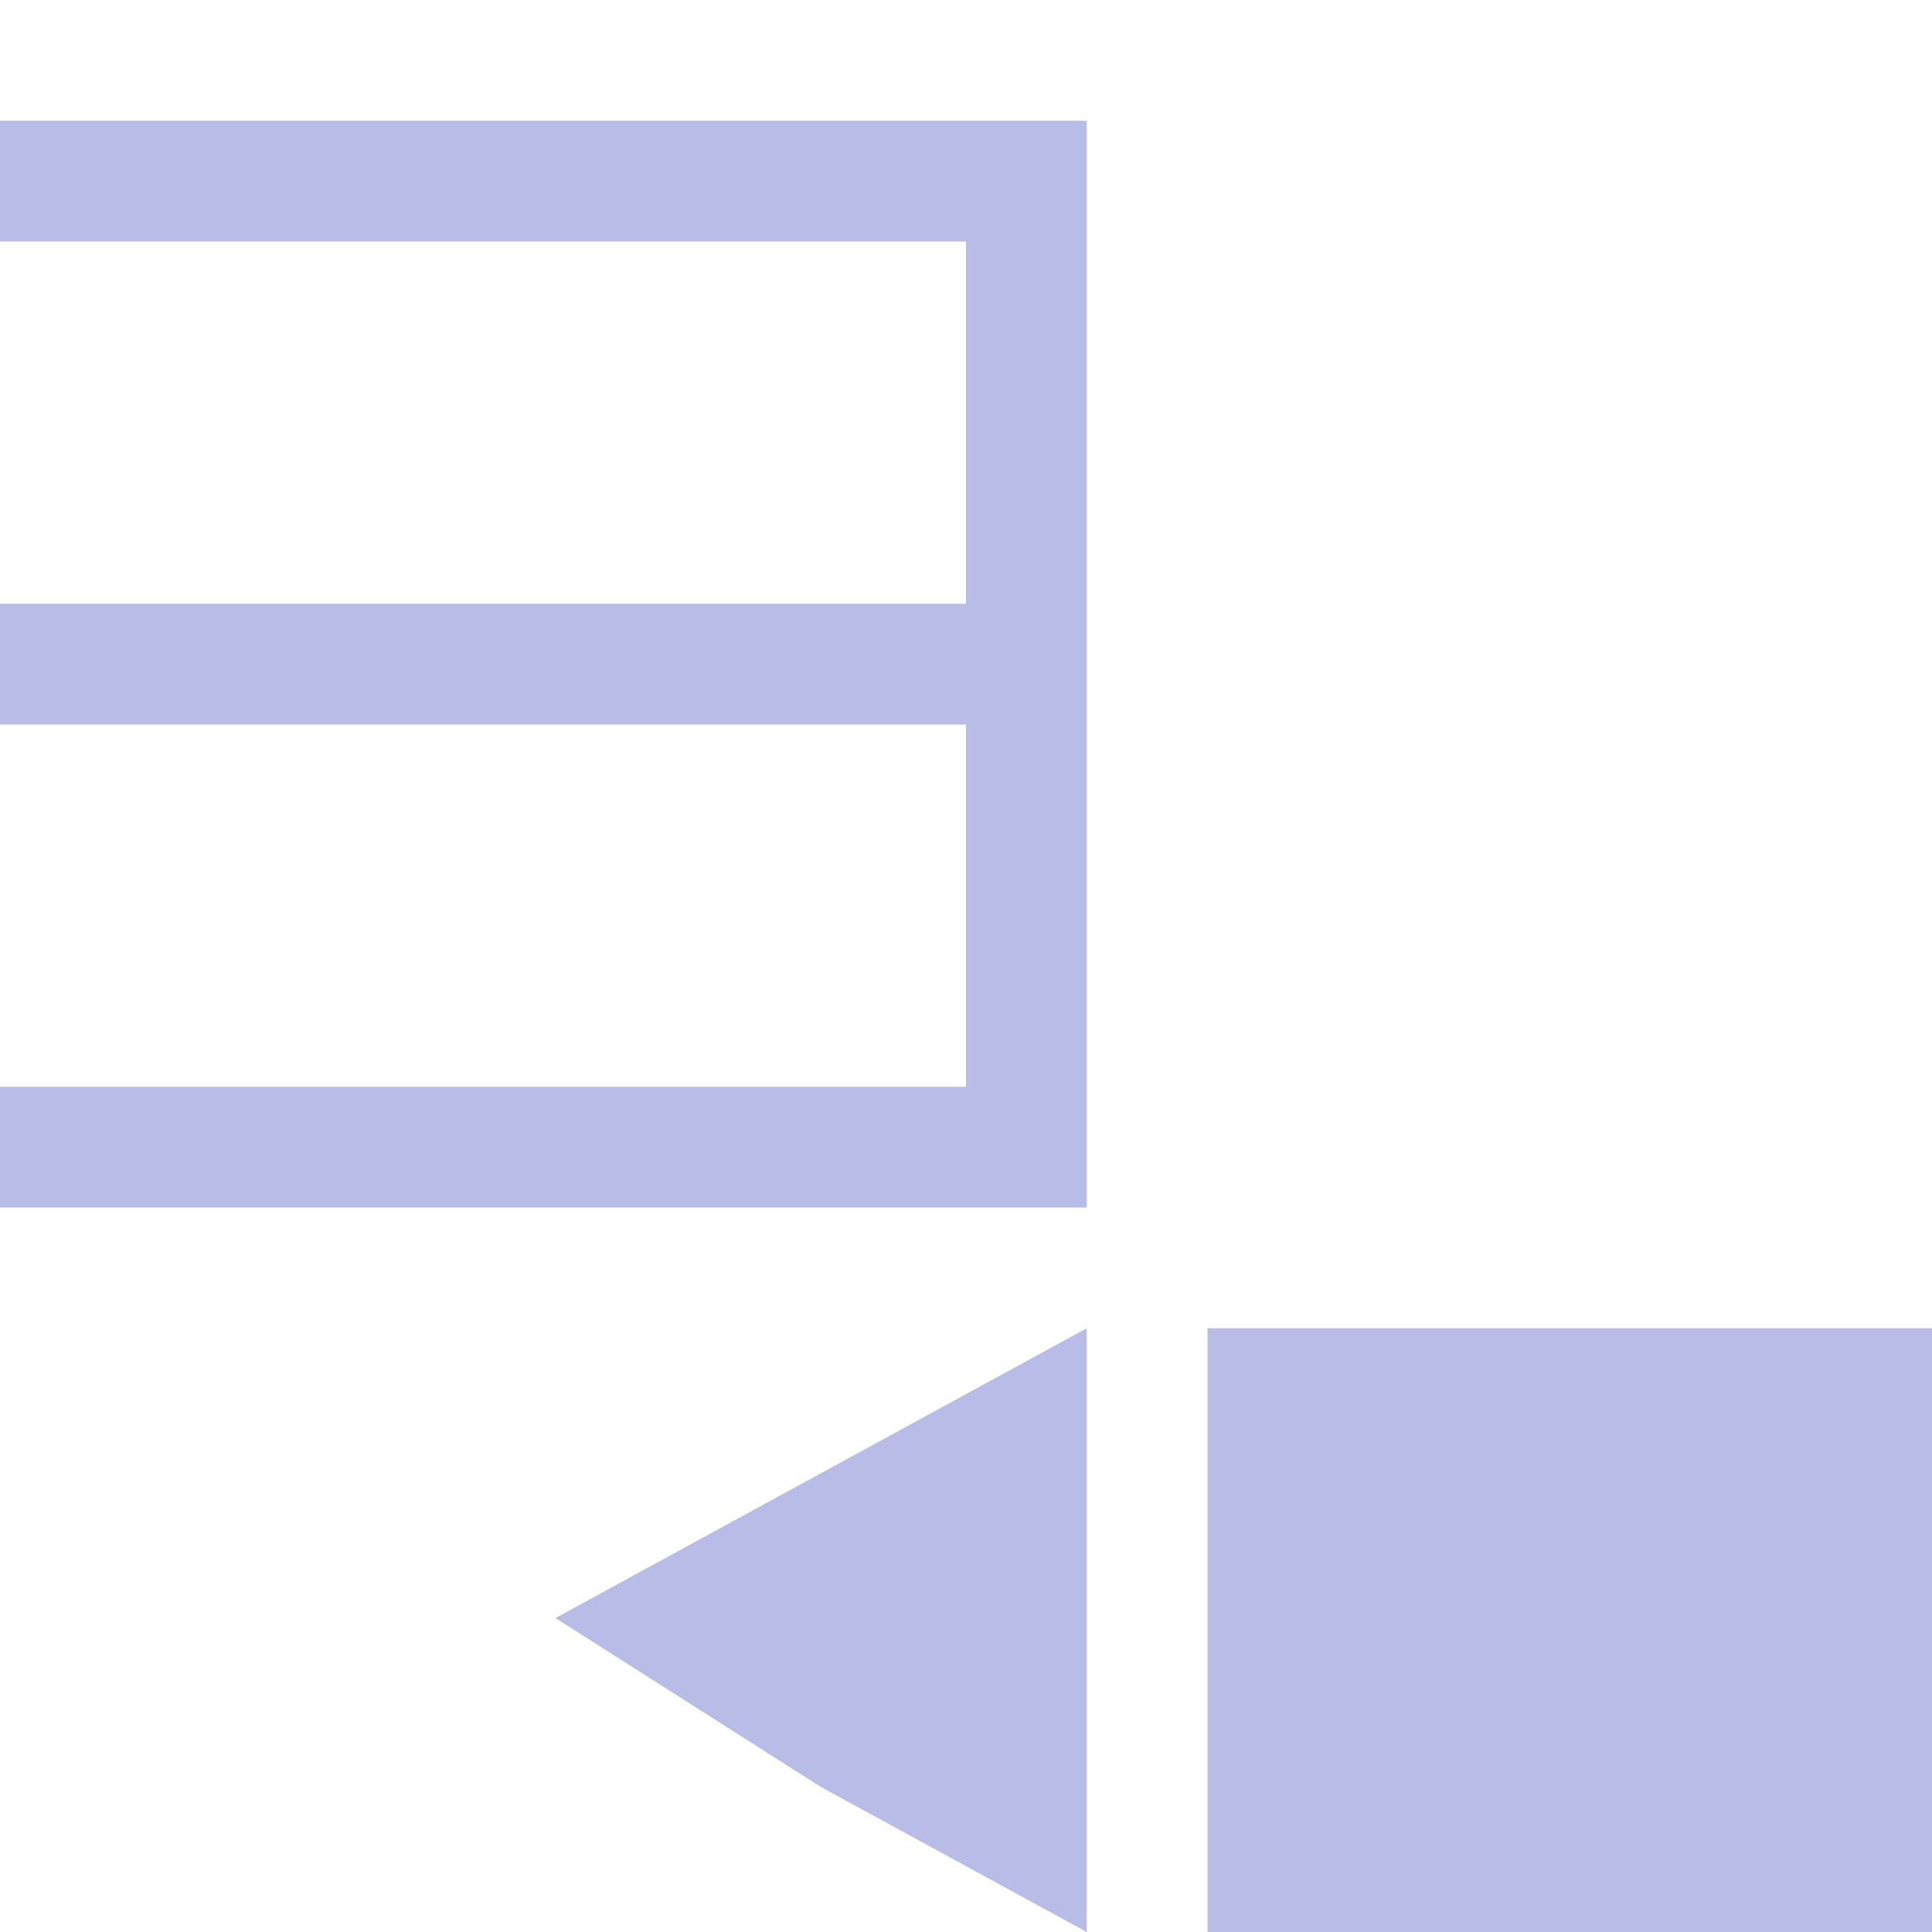
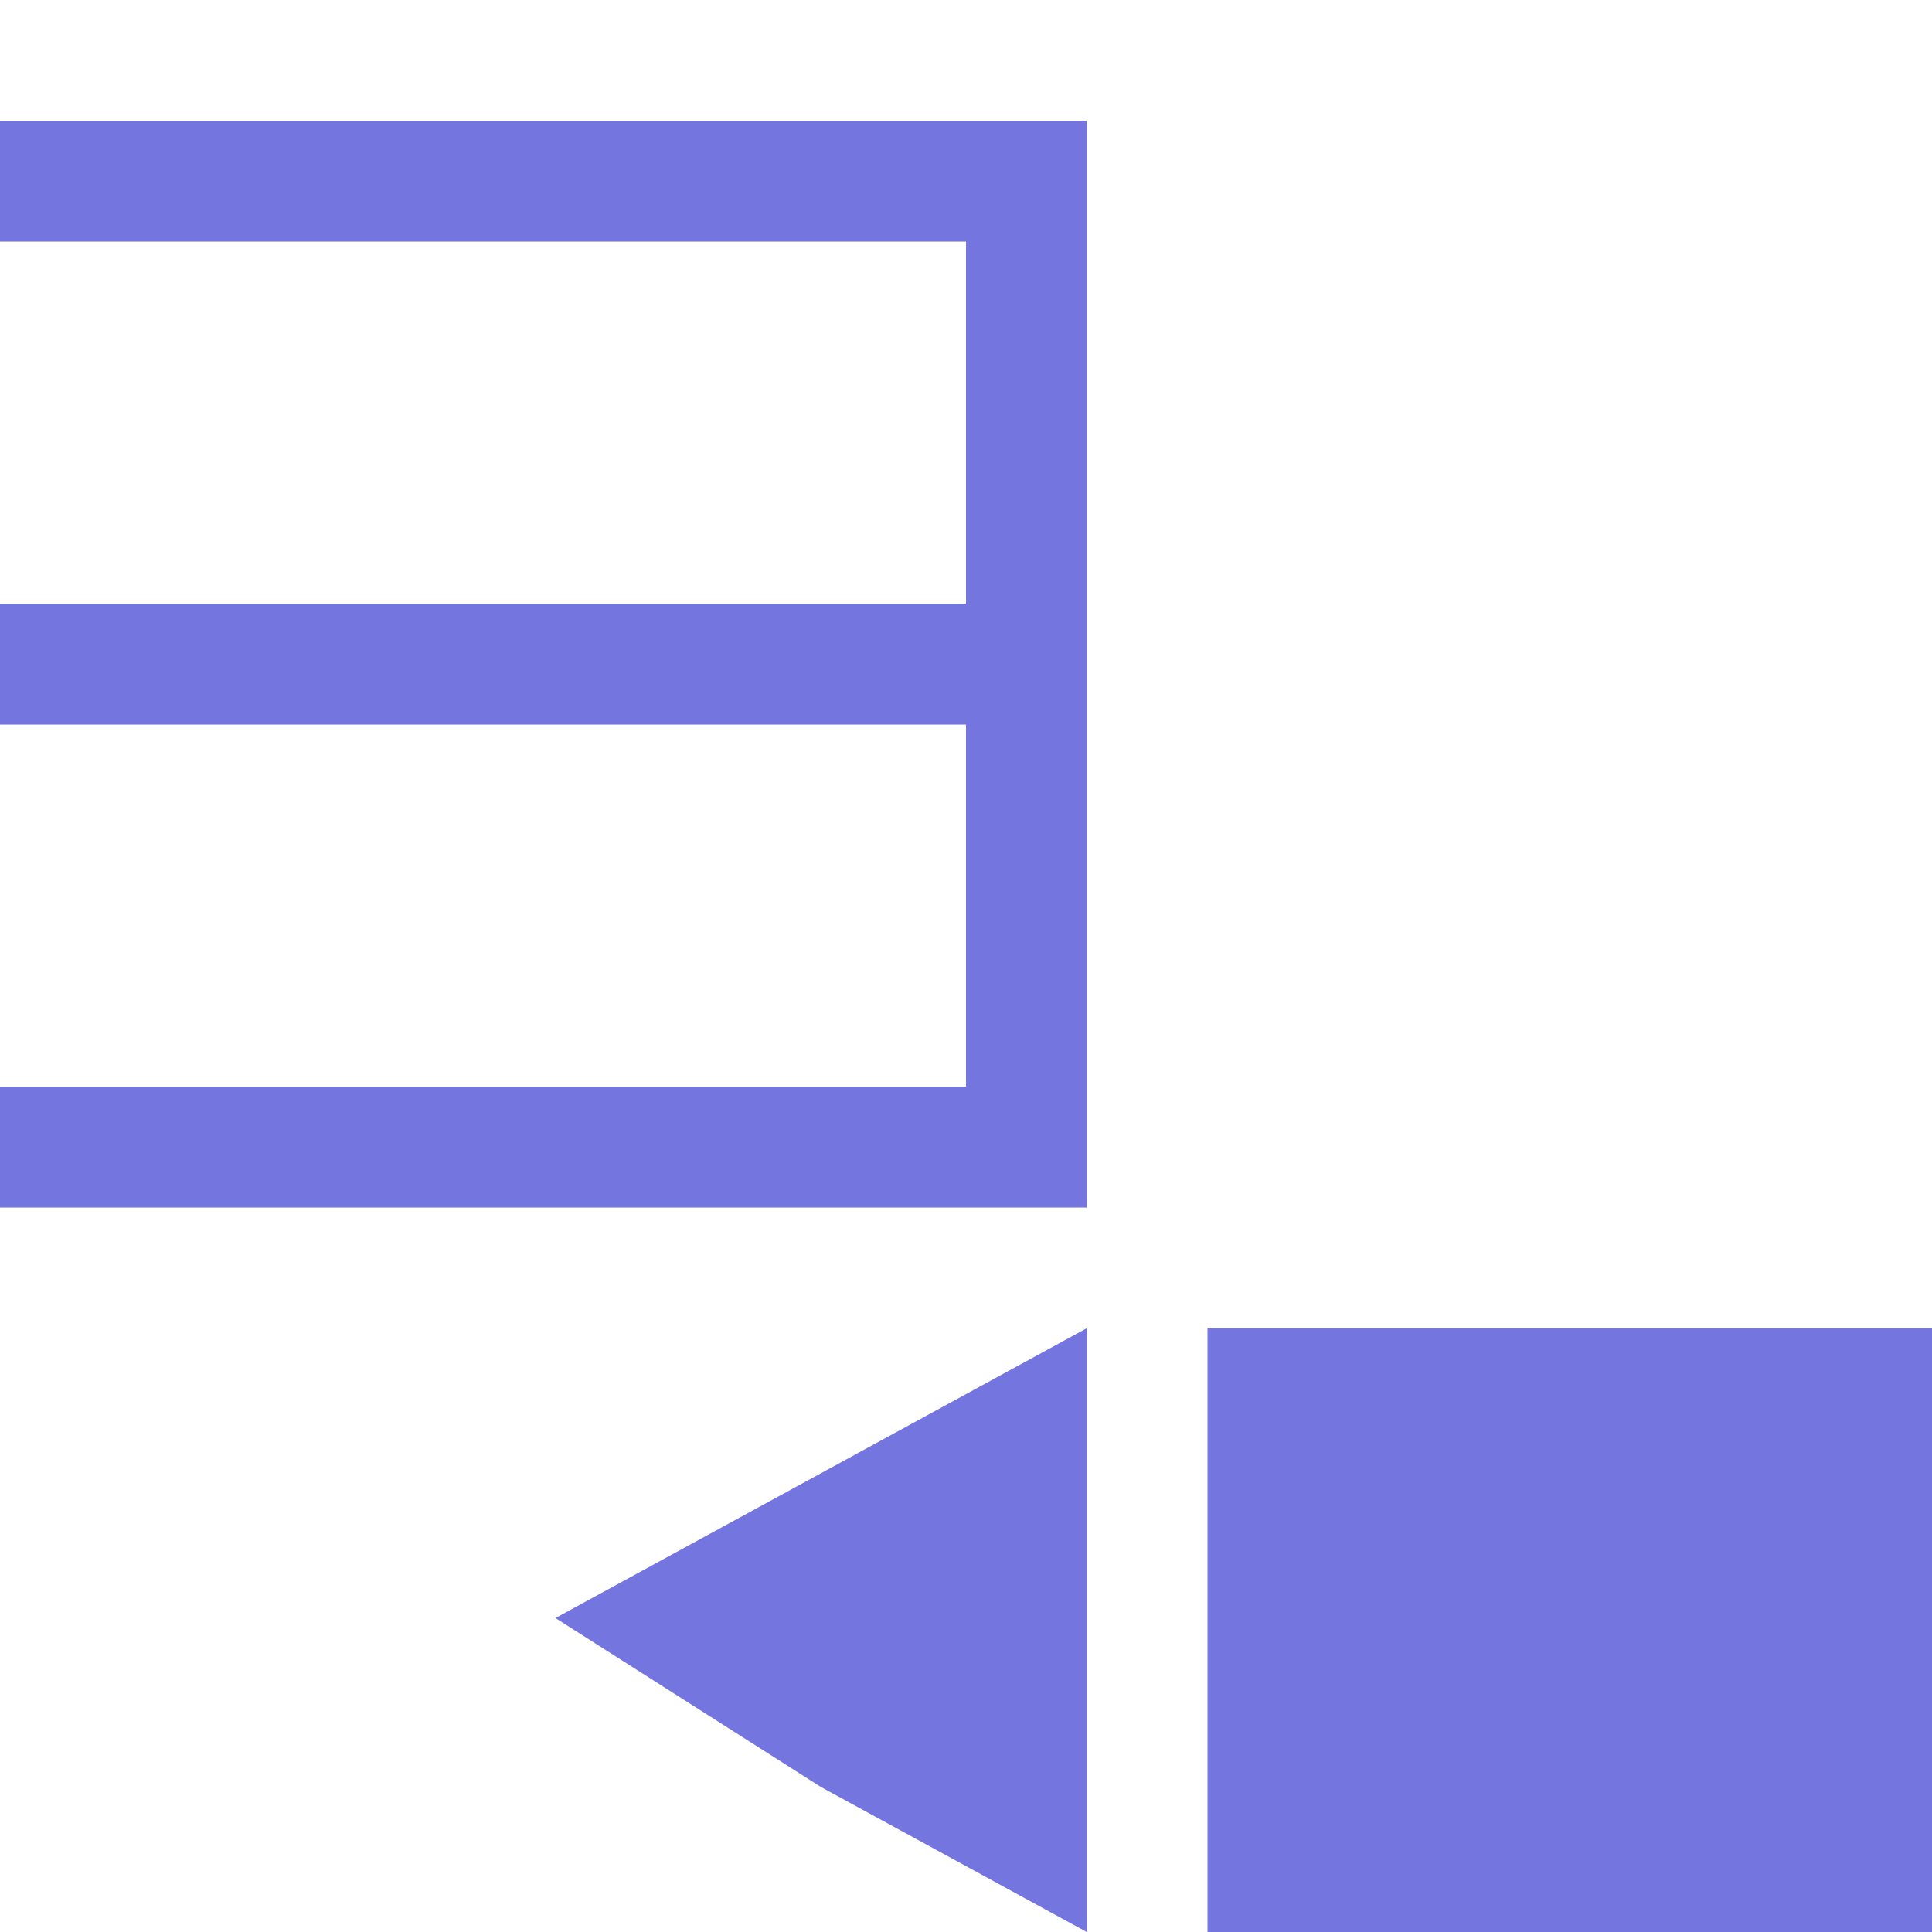
<svg xmlns="http://www.w3.org/2000/svg" width="16" height="16" viewBox="0 -1 16 16" preserveAspectRatio="xMinYMid meet" overflow="visible">
-   <path d="M16 10v5h-6v-5h6zm-9.2 3.8L9 15v-5l-2.2 1.2-2.2 1.2 2.2 1.4zM0 0v1h8v3H0v1h8v3H0v1h9V0H0z" fill="#b8bce7" />
+   <path d="M16 10v5h-6v-5h6zm-9.2 3.8L9 15v-5l-2.2 1.2-2.2 1.2 2.2 1.4zM0 0v1h8v3H0v1h8v3H0v1h9V0H0z" fill="#7575E0" />
</svg>
